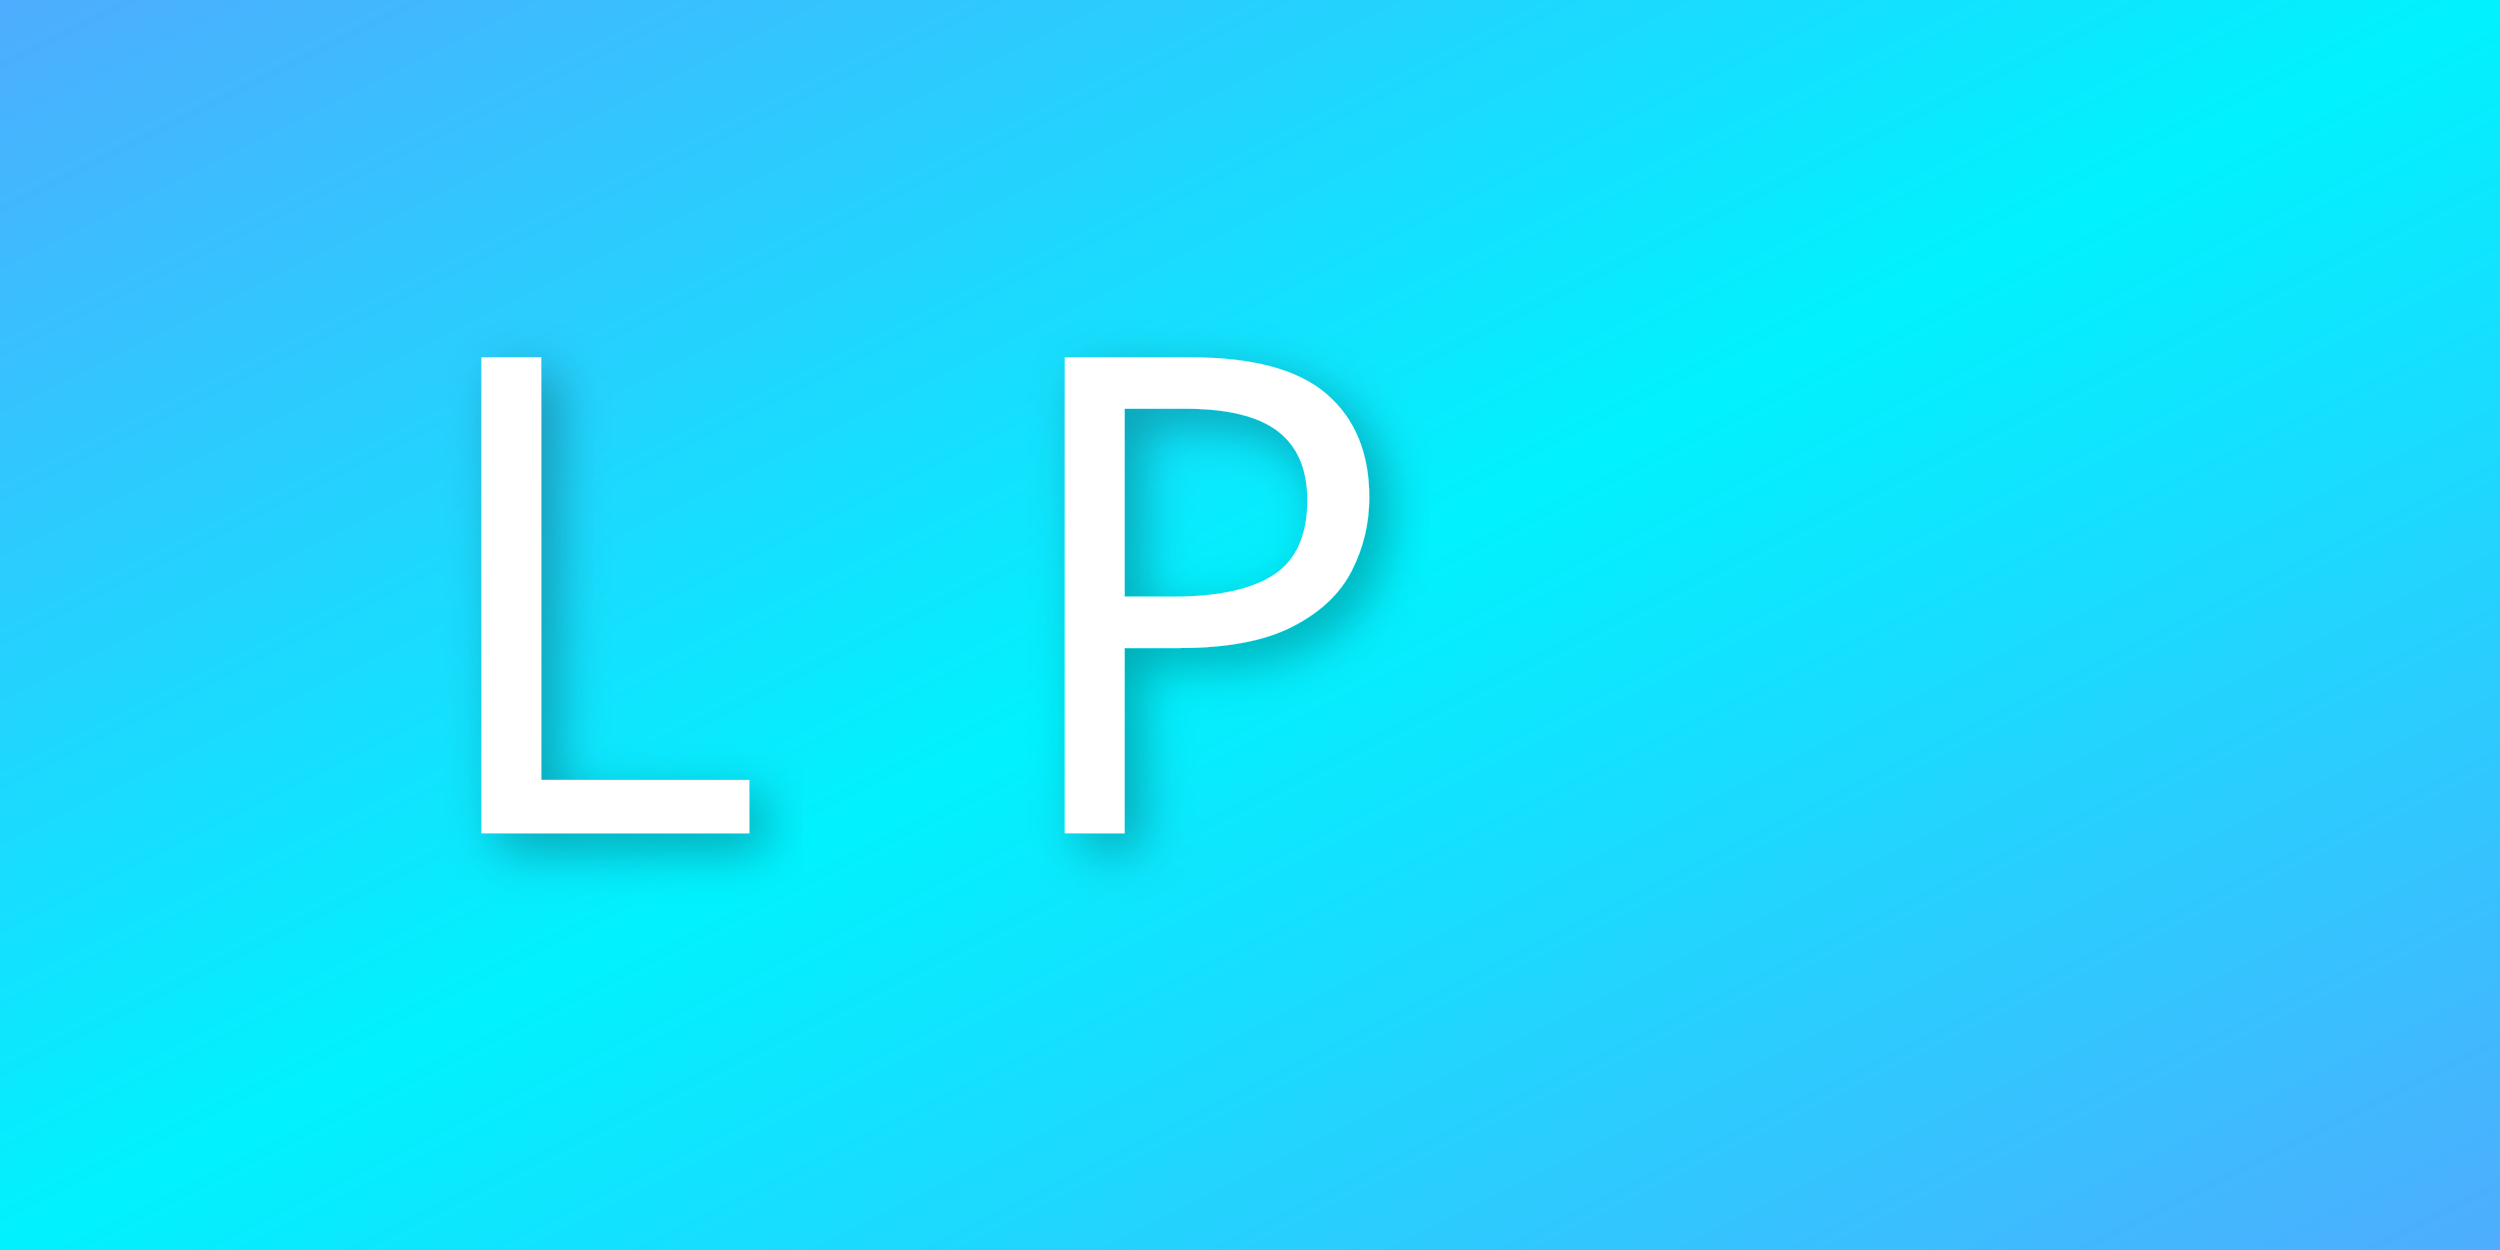
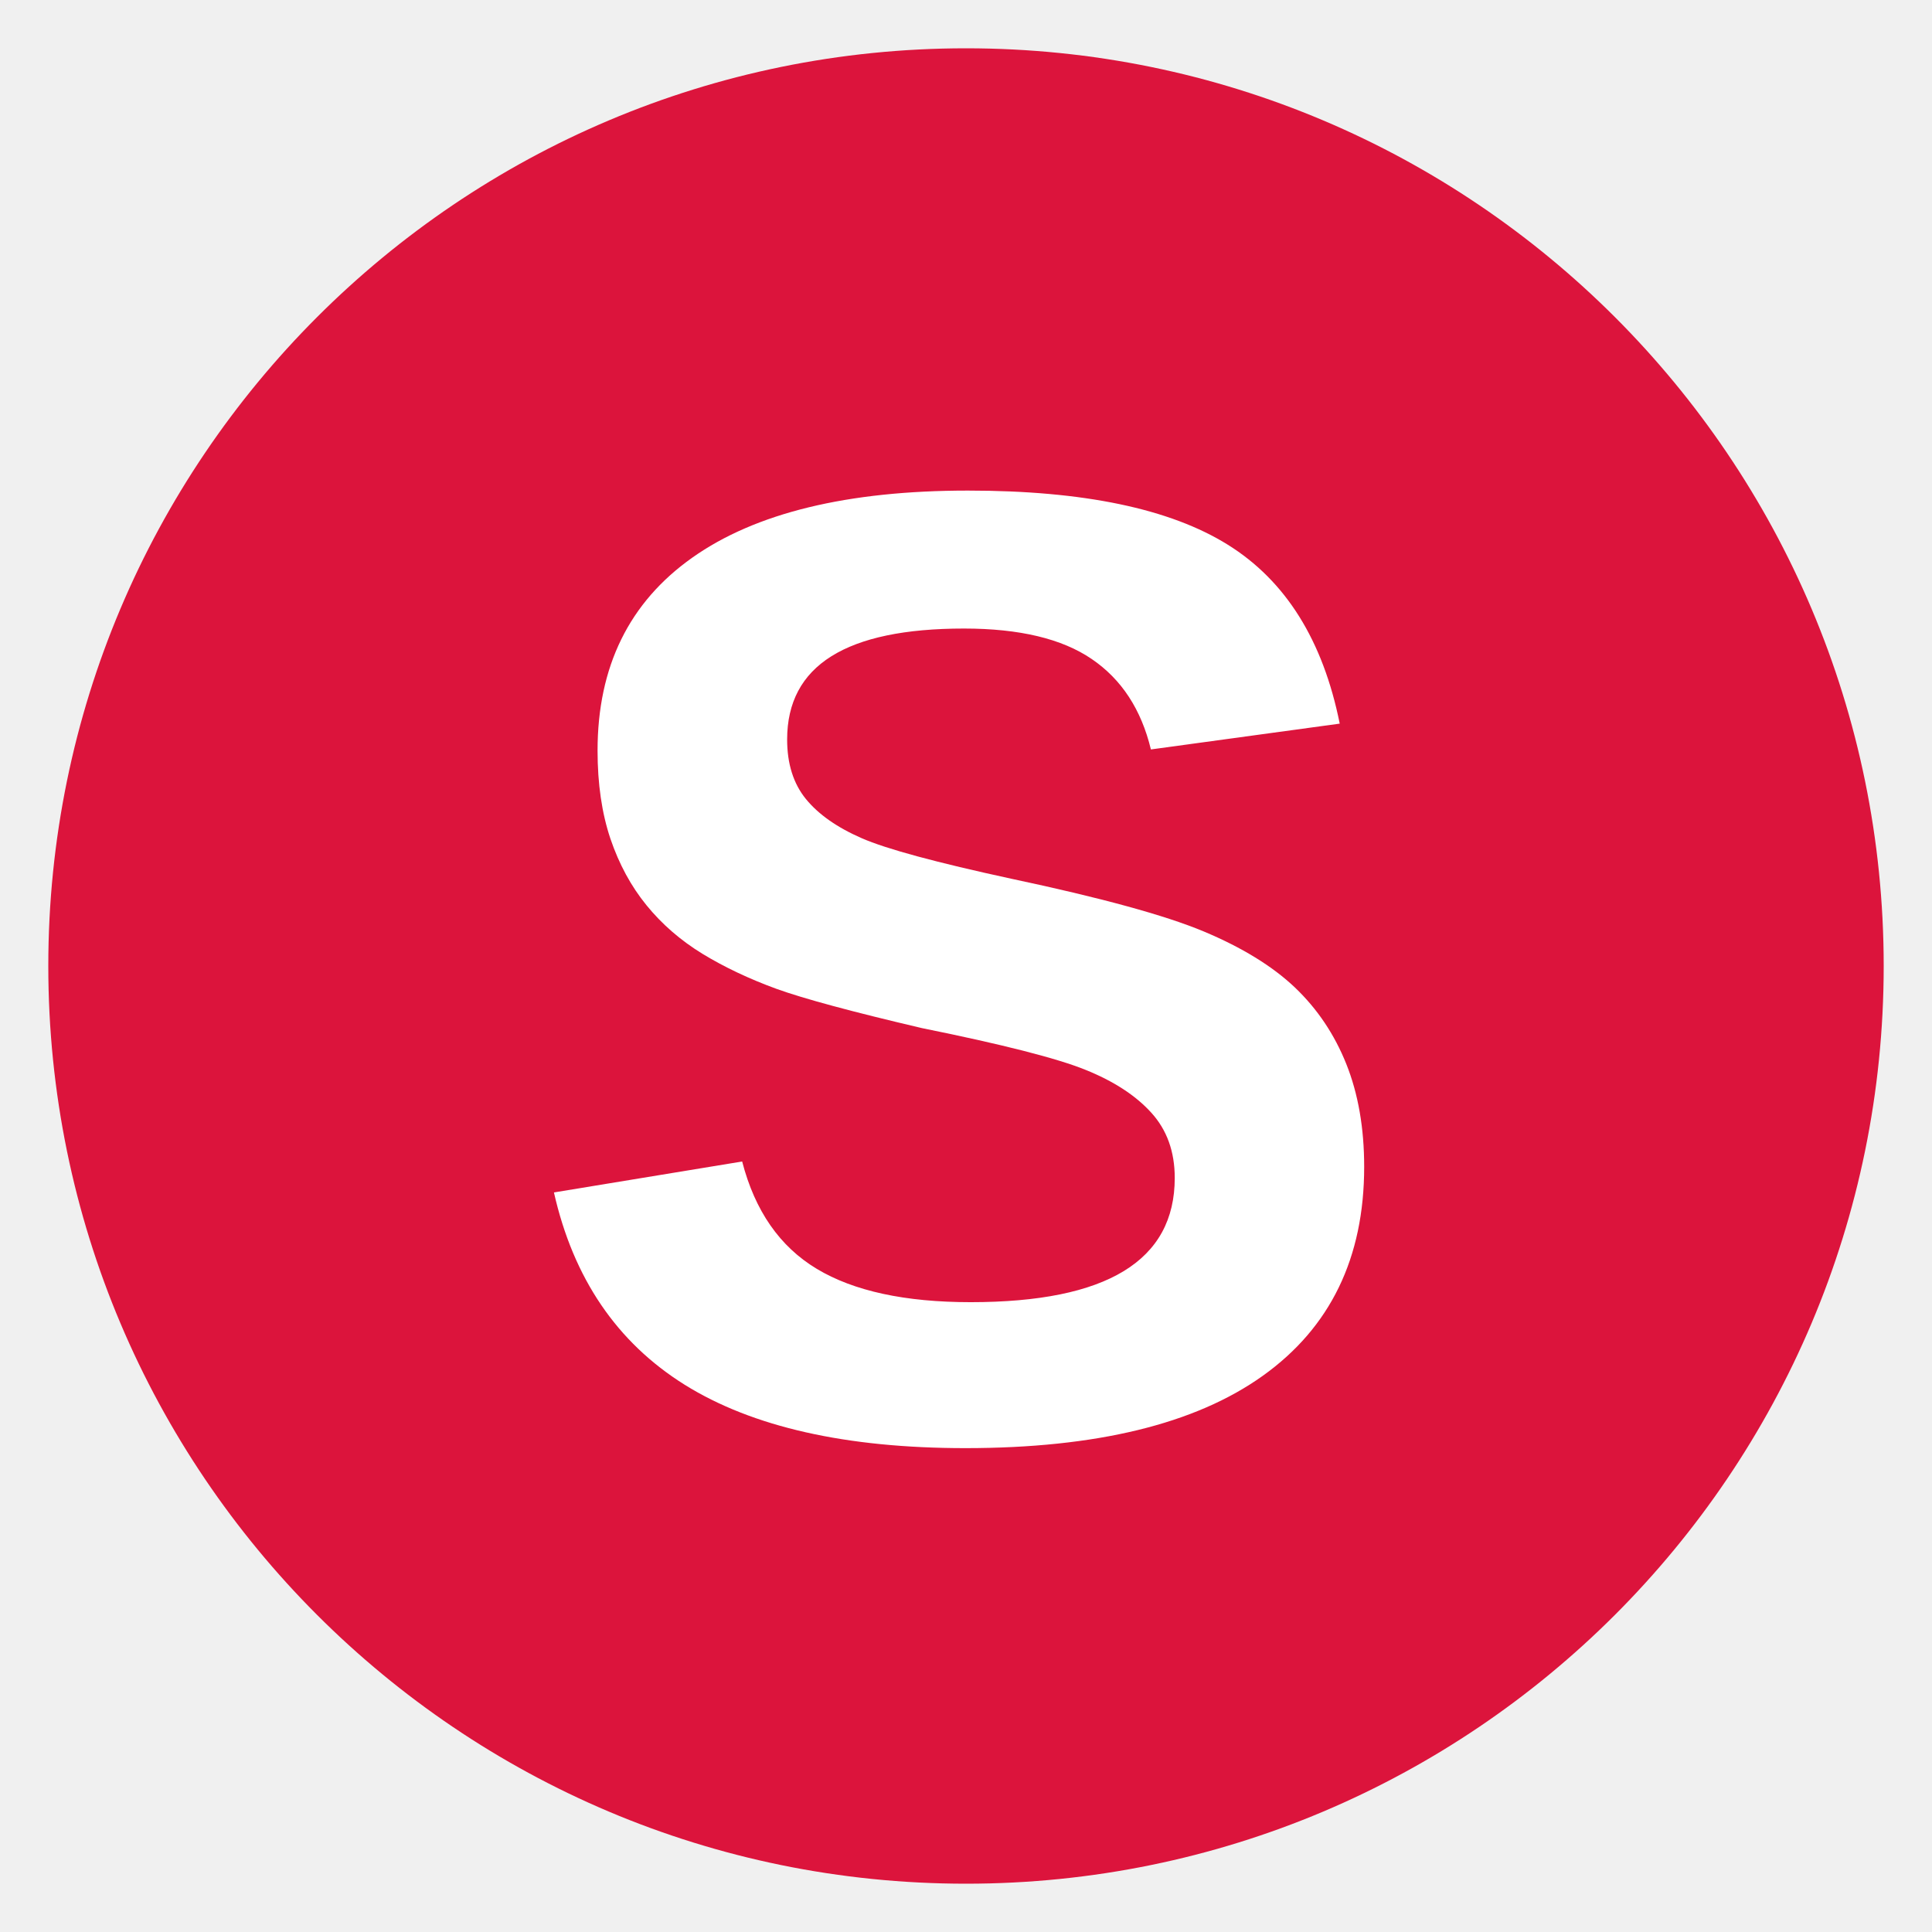
- <svg xmlns="http://www.w3.org/2000/svg" width="300" height="150">
-   <defs>
-     <linearGradient id="grad1" x1="0%" y1="0%" x2="100%" y2="100%">
-       <stop offset="0%" style="stop-color:#4facfe;stop-opacity:1" />
-       <stop offset="50%" style="stop-color:#00f2fe;stop-opacity:1" />
-       <stop offset="100%" style="stop-color:#4facfe;stop-opacity:1" />
-     </linearGradient>
-     <filter id="shadow" x="-20%" y="-20%" width="140%" height="140%">
-       <feDropShadow dx="2" dy="2" stdDeviation="3" flood-color="#000" flood-opacity="0.3" />
-     </filter>
-   </defs>
-   <rect width="100%" height="100%" fill="url(#grad1)" />
-   <text x="50" y="100" font-family="Arial Black, sans-serif" font-size="80" fill="#fff" filter="url(#shadow)">L</text>
-   <text x="120" y="100" font-family="Arial Black, sans-serif" font-size="80" fill="#fff" filter="url(#shadow)">P</text>
+ <svg xmlns="http://www.w3.org/2000/svg" width="200" height="200" viewBox="0 0 200 200">
+   <circle cx="100" cy="100" r="95" fill="#DC143C" stroke="none" />
+   <text x="100" y="100" font-family="Arial, Helvetica, sans-serif" font-size="140" font-weight="bold" fill="#FFFFFF" text-anchor="middle" dominant-baseline="central">S</text>
</svg>
